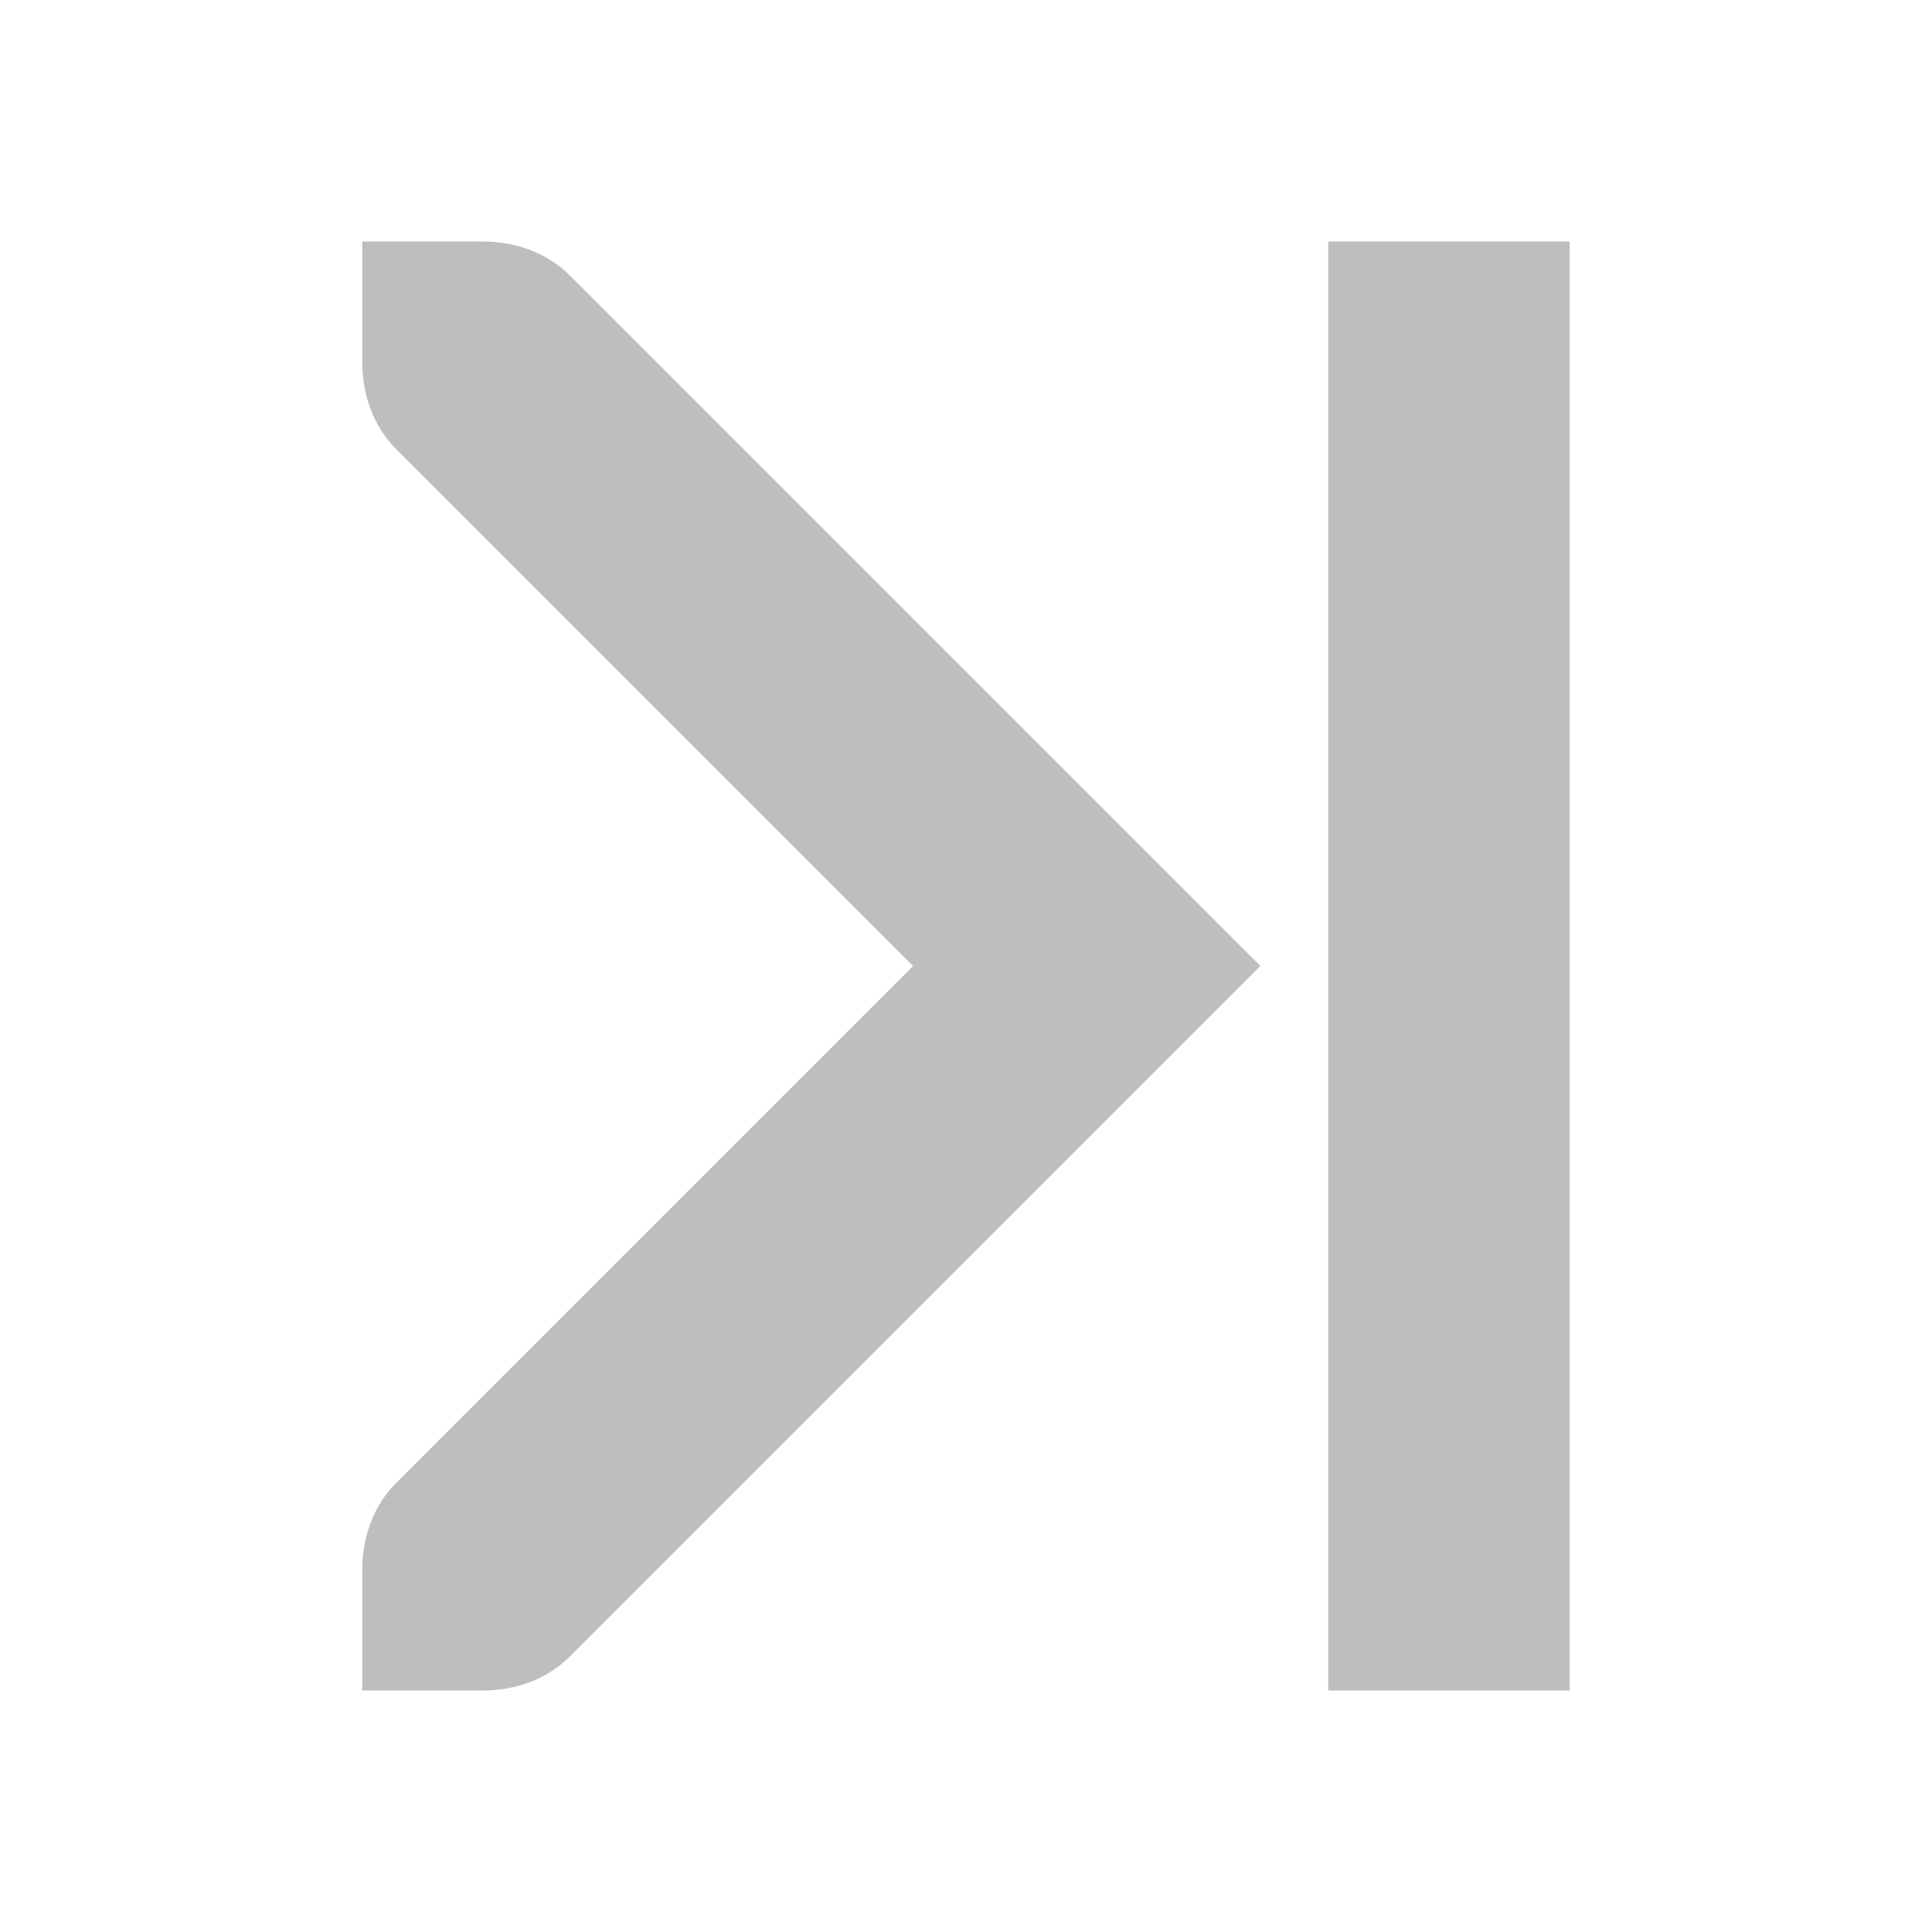
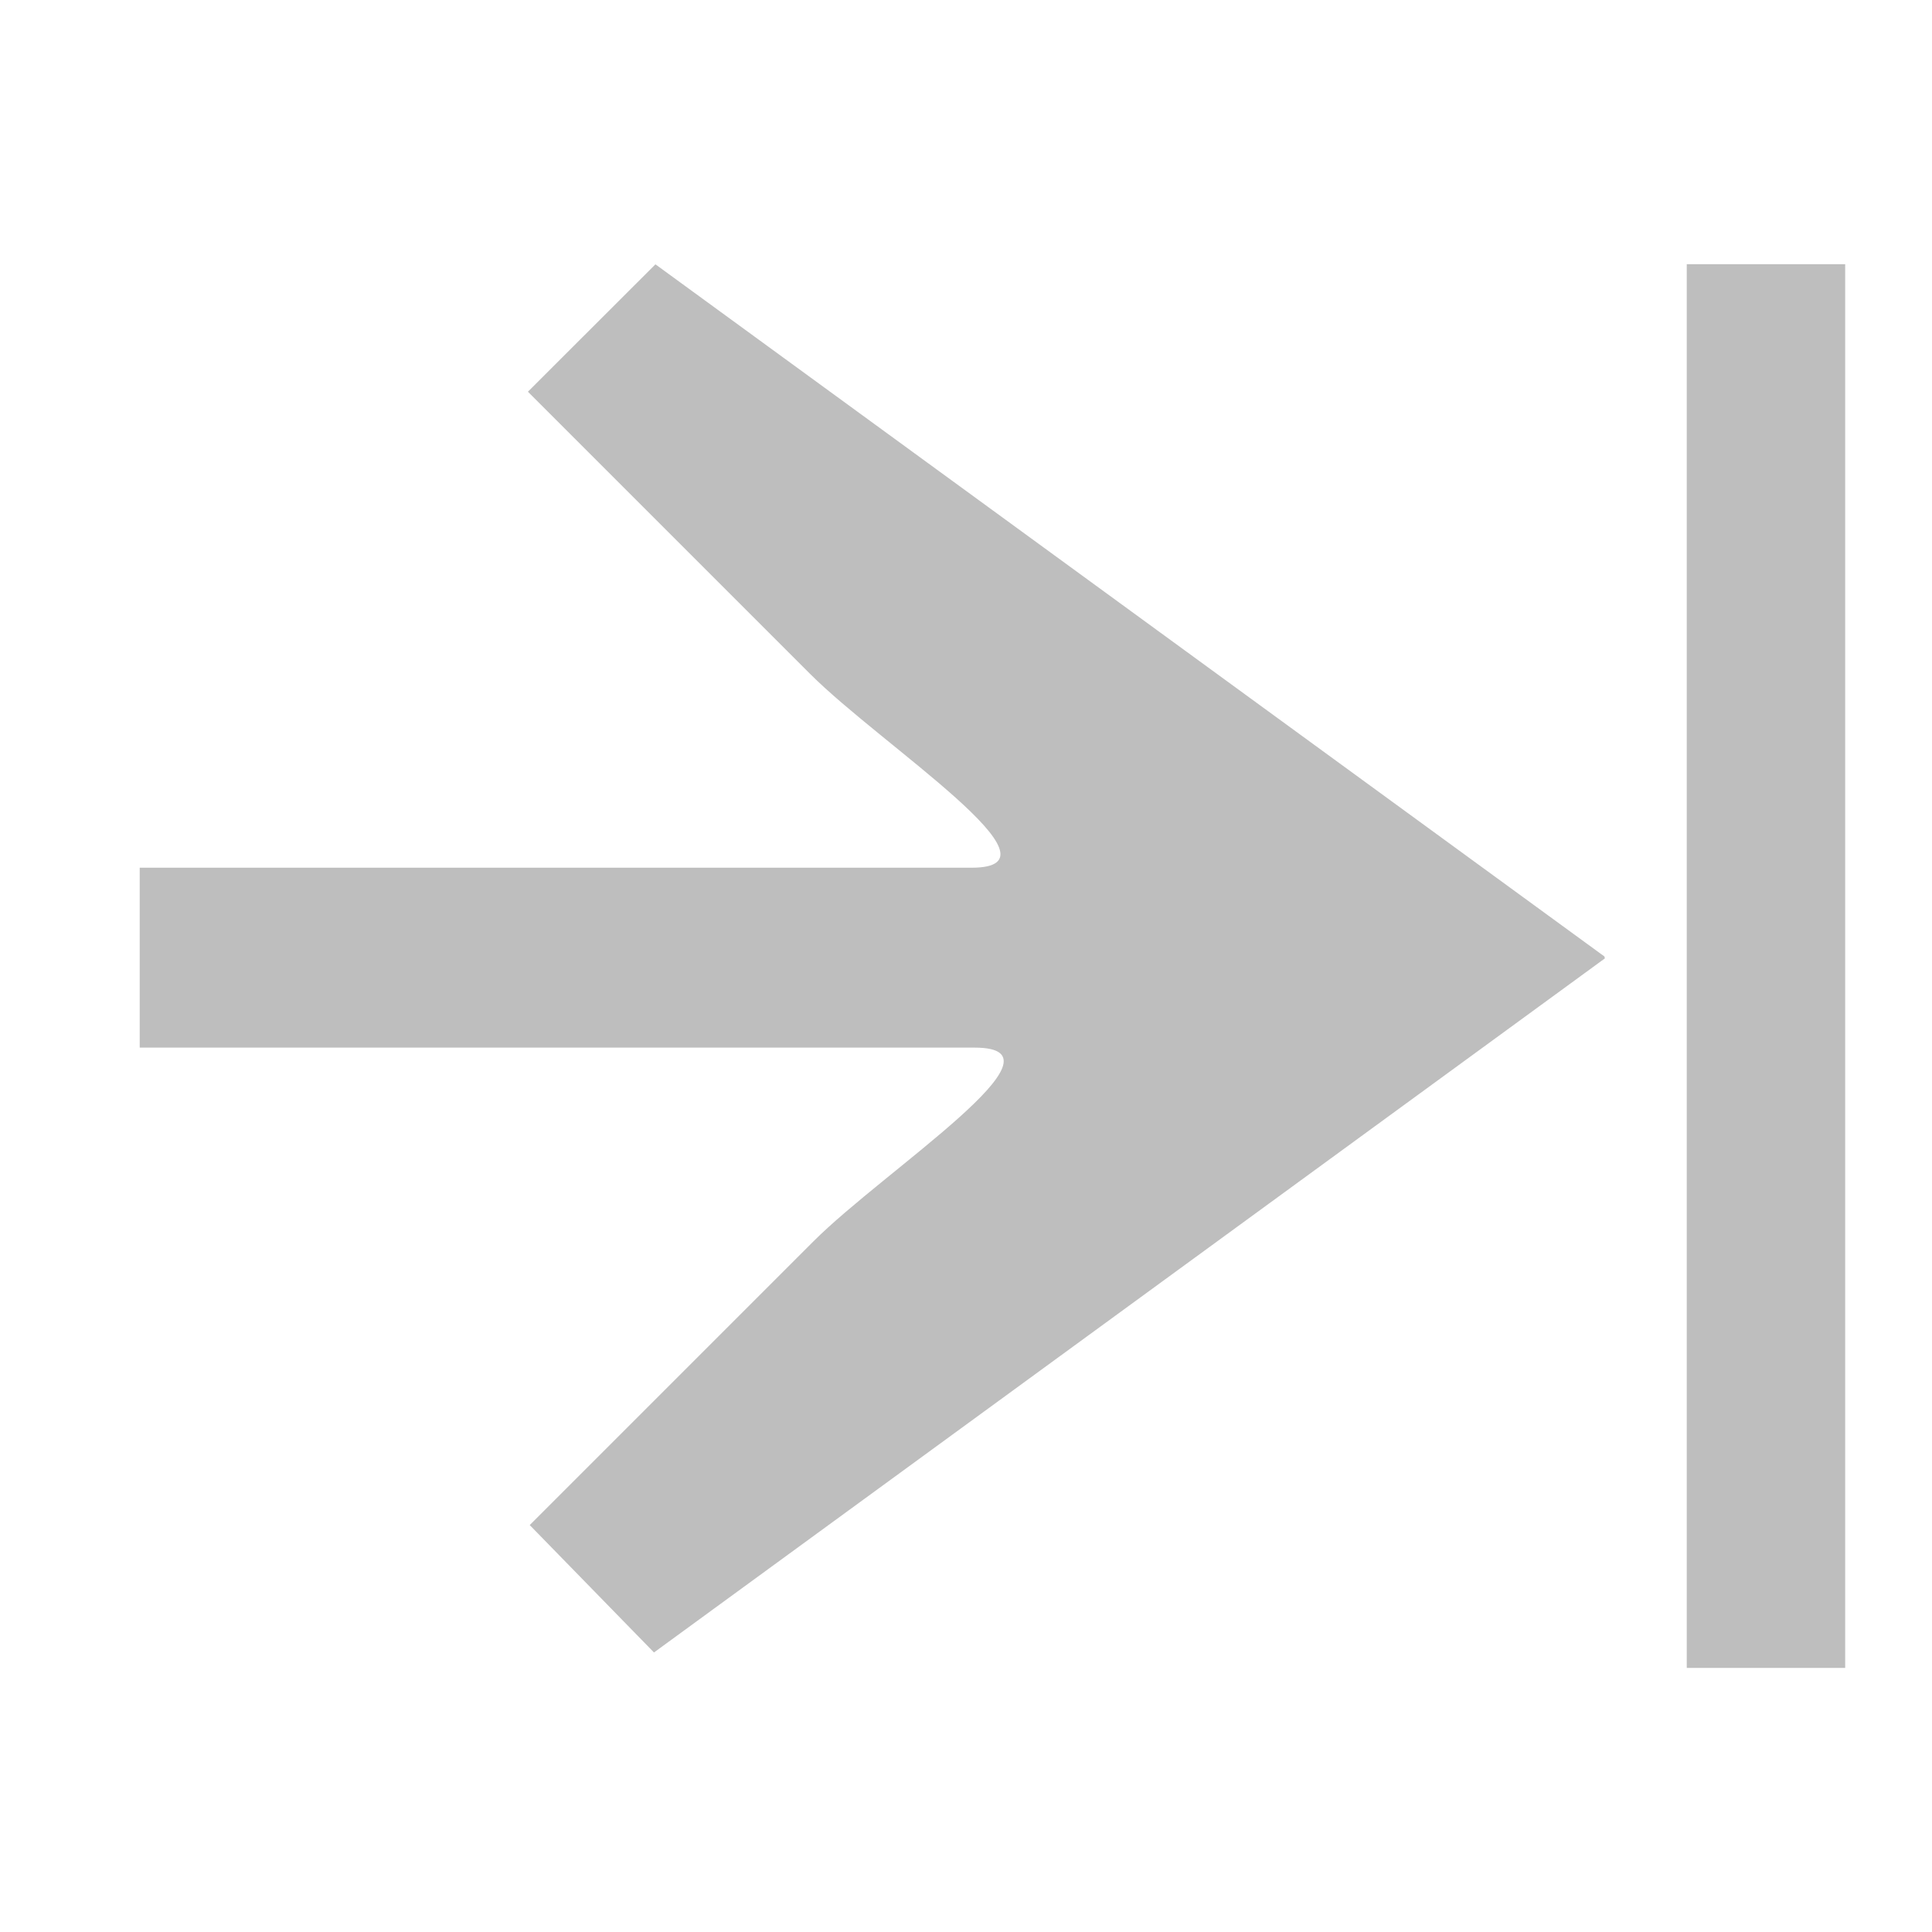
- <svg xmlns="http://www.w3.org/2000/svg" height="16" width="16">
-   <g fill="#bebebe" transform="translate(-141.0002 -747)">
-     <path d="m152 749h2v12h-2z" />
-     <path d="m151.438 755-5.719 5.719c-.196.196-.463.281-.719.281h-1v-1c0-.256.085-.523.281-.719l4.281-4.281-4.281-4.281c-.196-.196-.281-.463-.281-.719v-1h1c.256 0 .523.085.719.281z" />
+ <svg xmlns="http://www.w3.org/2000/svg" height="16" width="16" version="1.1" id="svg8">
+   <defs id="defs12" />
+   <g fill="#bebebe" id="g6">
+     <path d="m5.428 2.189 7.859 5.732c.001.005.003.01.004.016l-7.875 5.748-1.029-1.055 2.35-2.35c.592-.592 2.173-1.603 1.336-1.604h-6.916v-1.49h6.889c.837-0-.744-1.012-1.336-1.604l-2.338-2.338z" id="path2" />
+     <path d="m-15.281 2.188h1.312v11.625h-1.312z" stroke-width="1.146" transform="scale(-1 1)" id="path4" />
  </g>
</svg>
